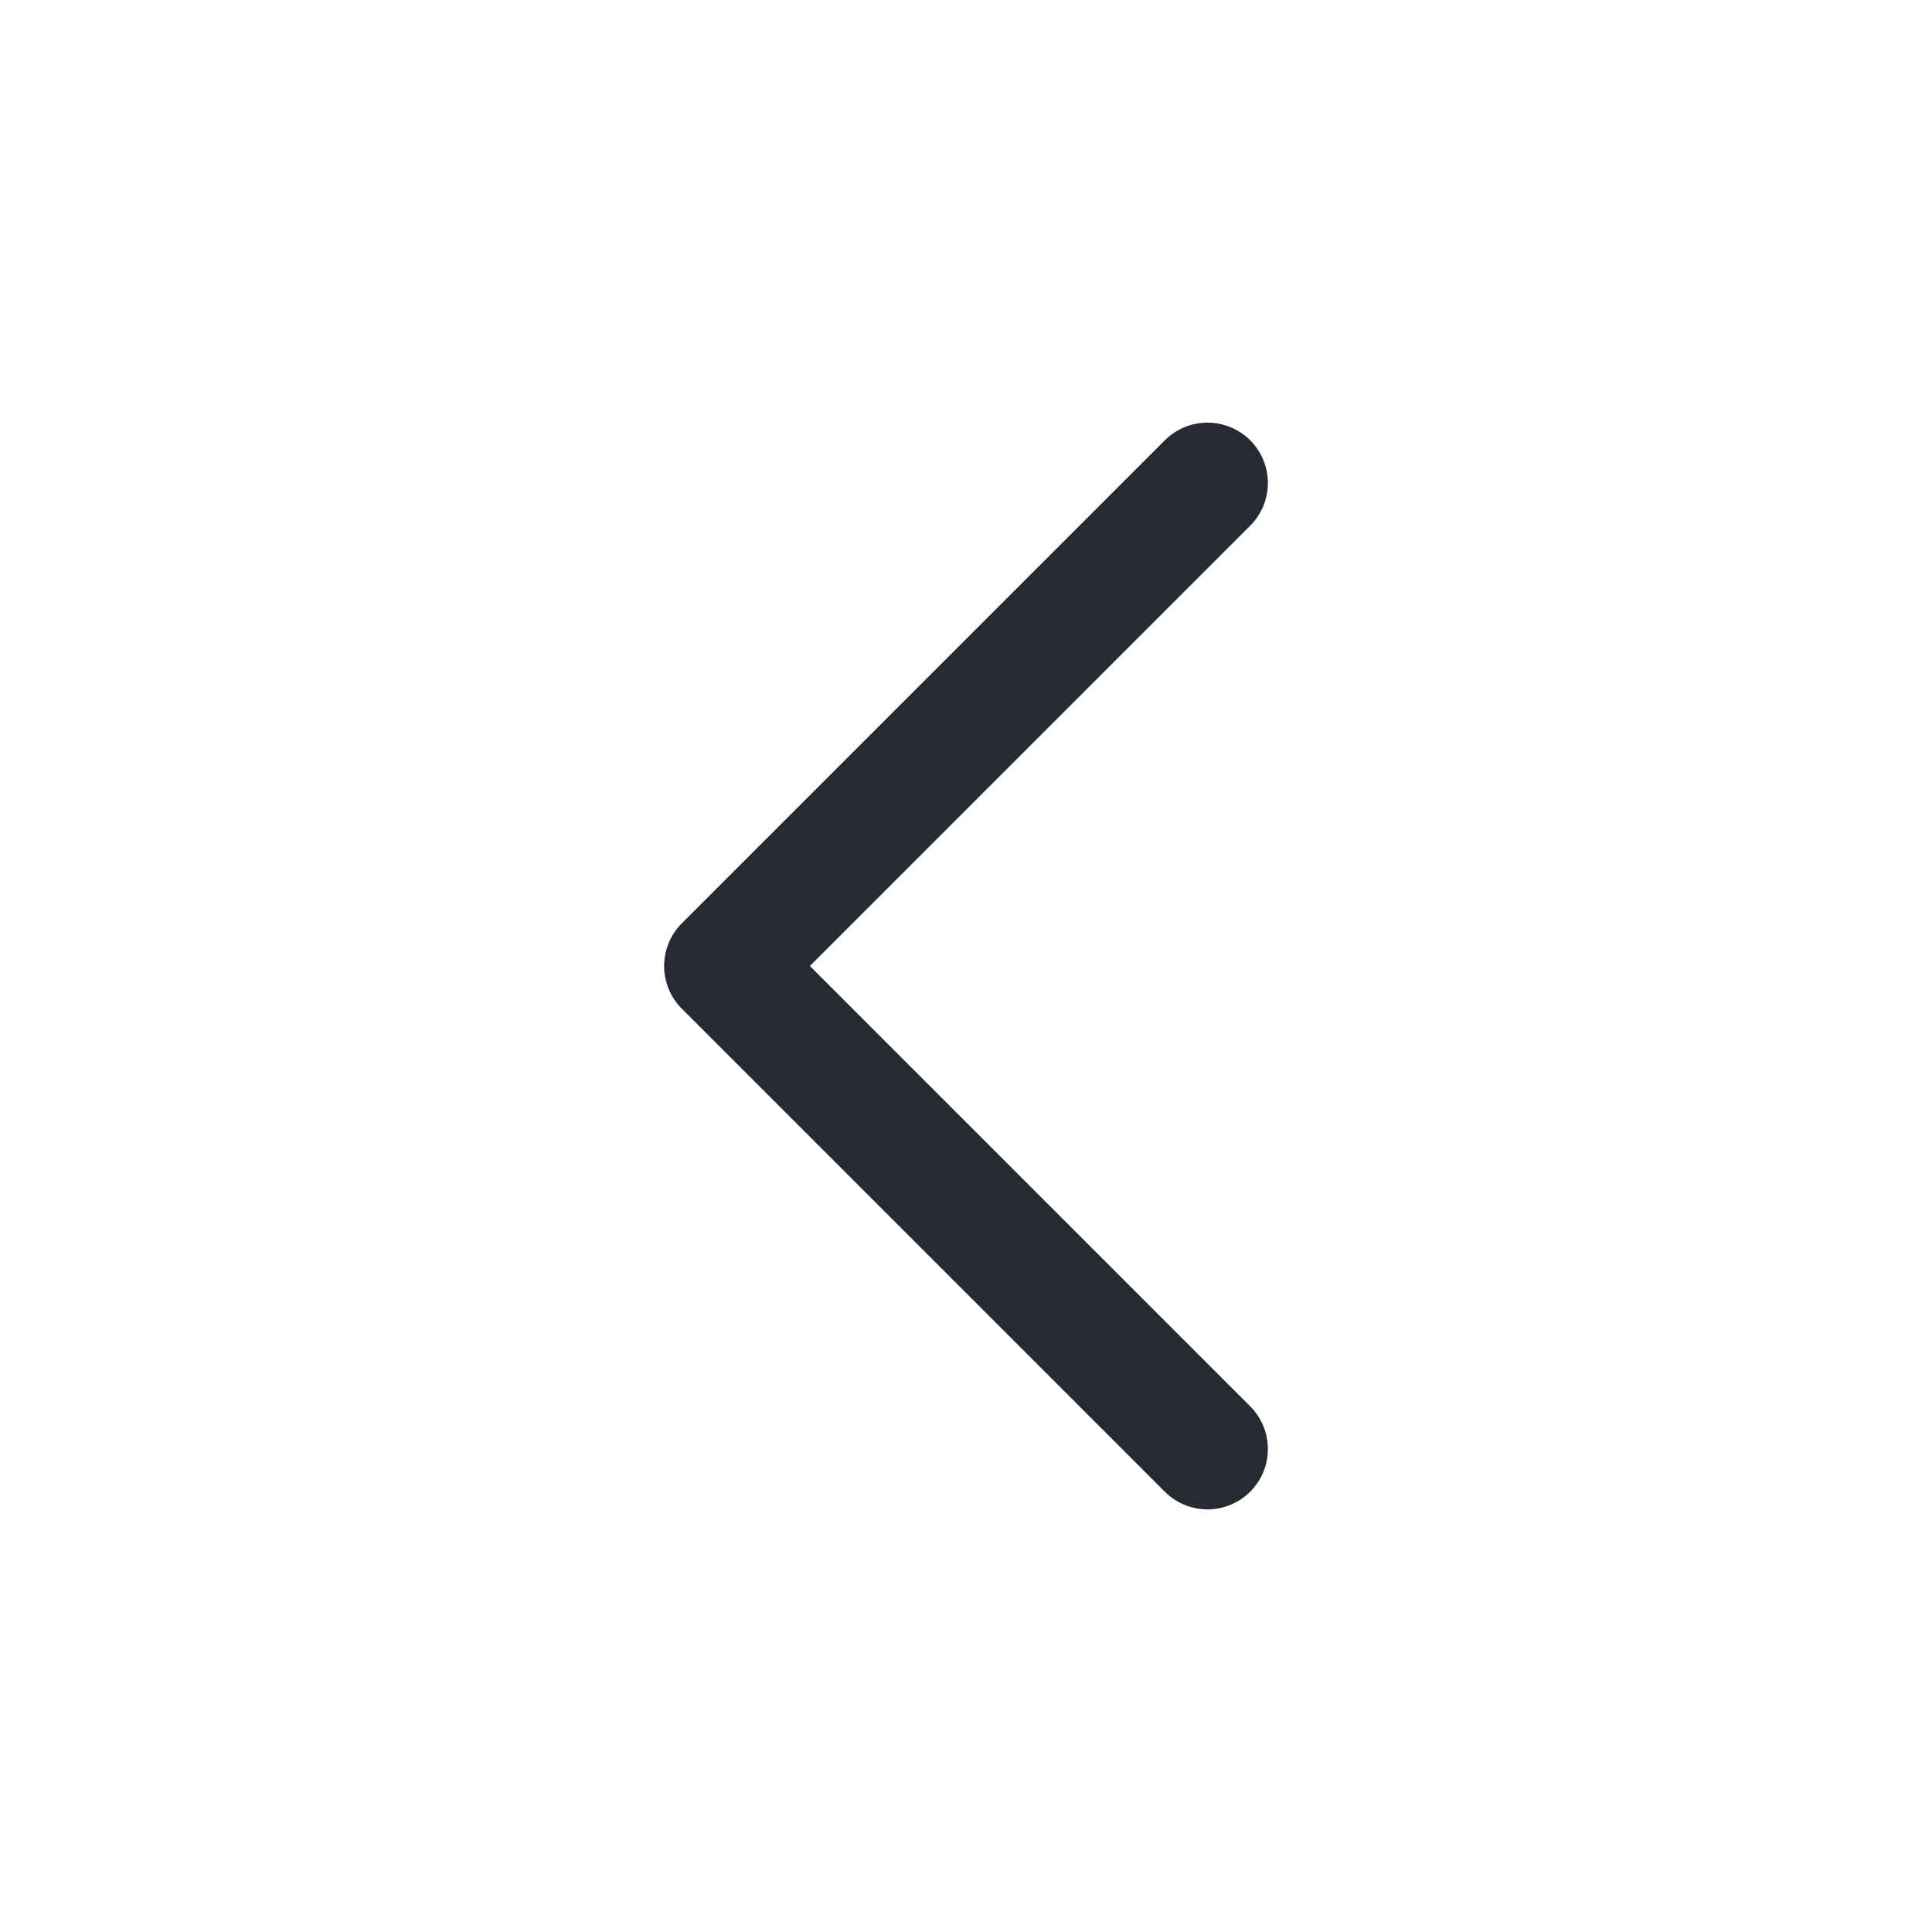
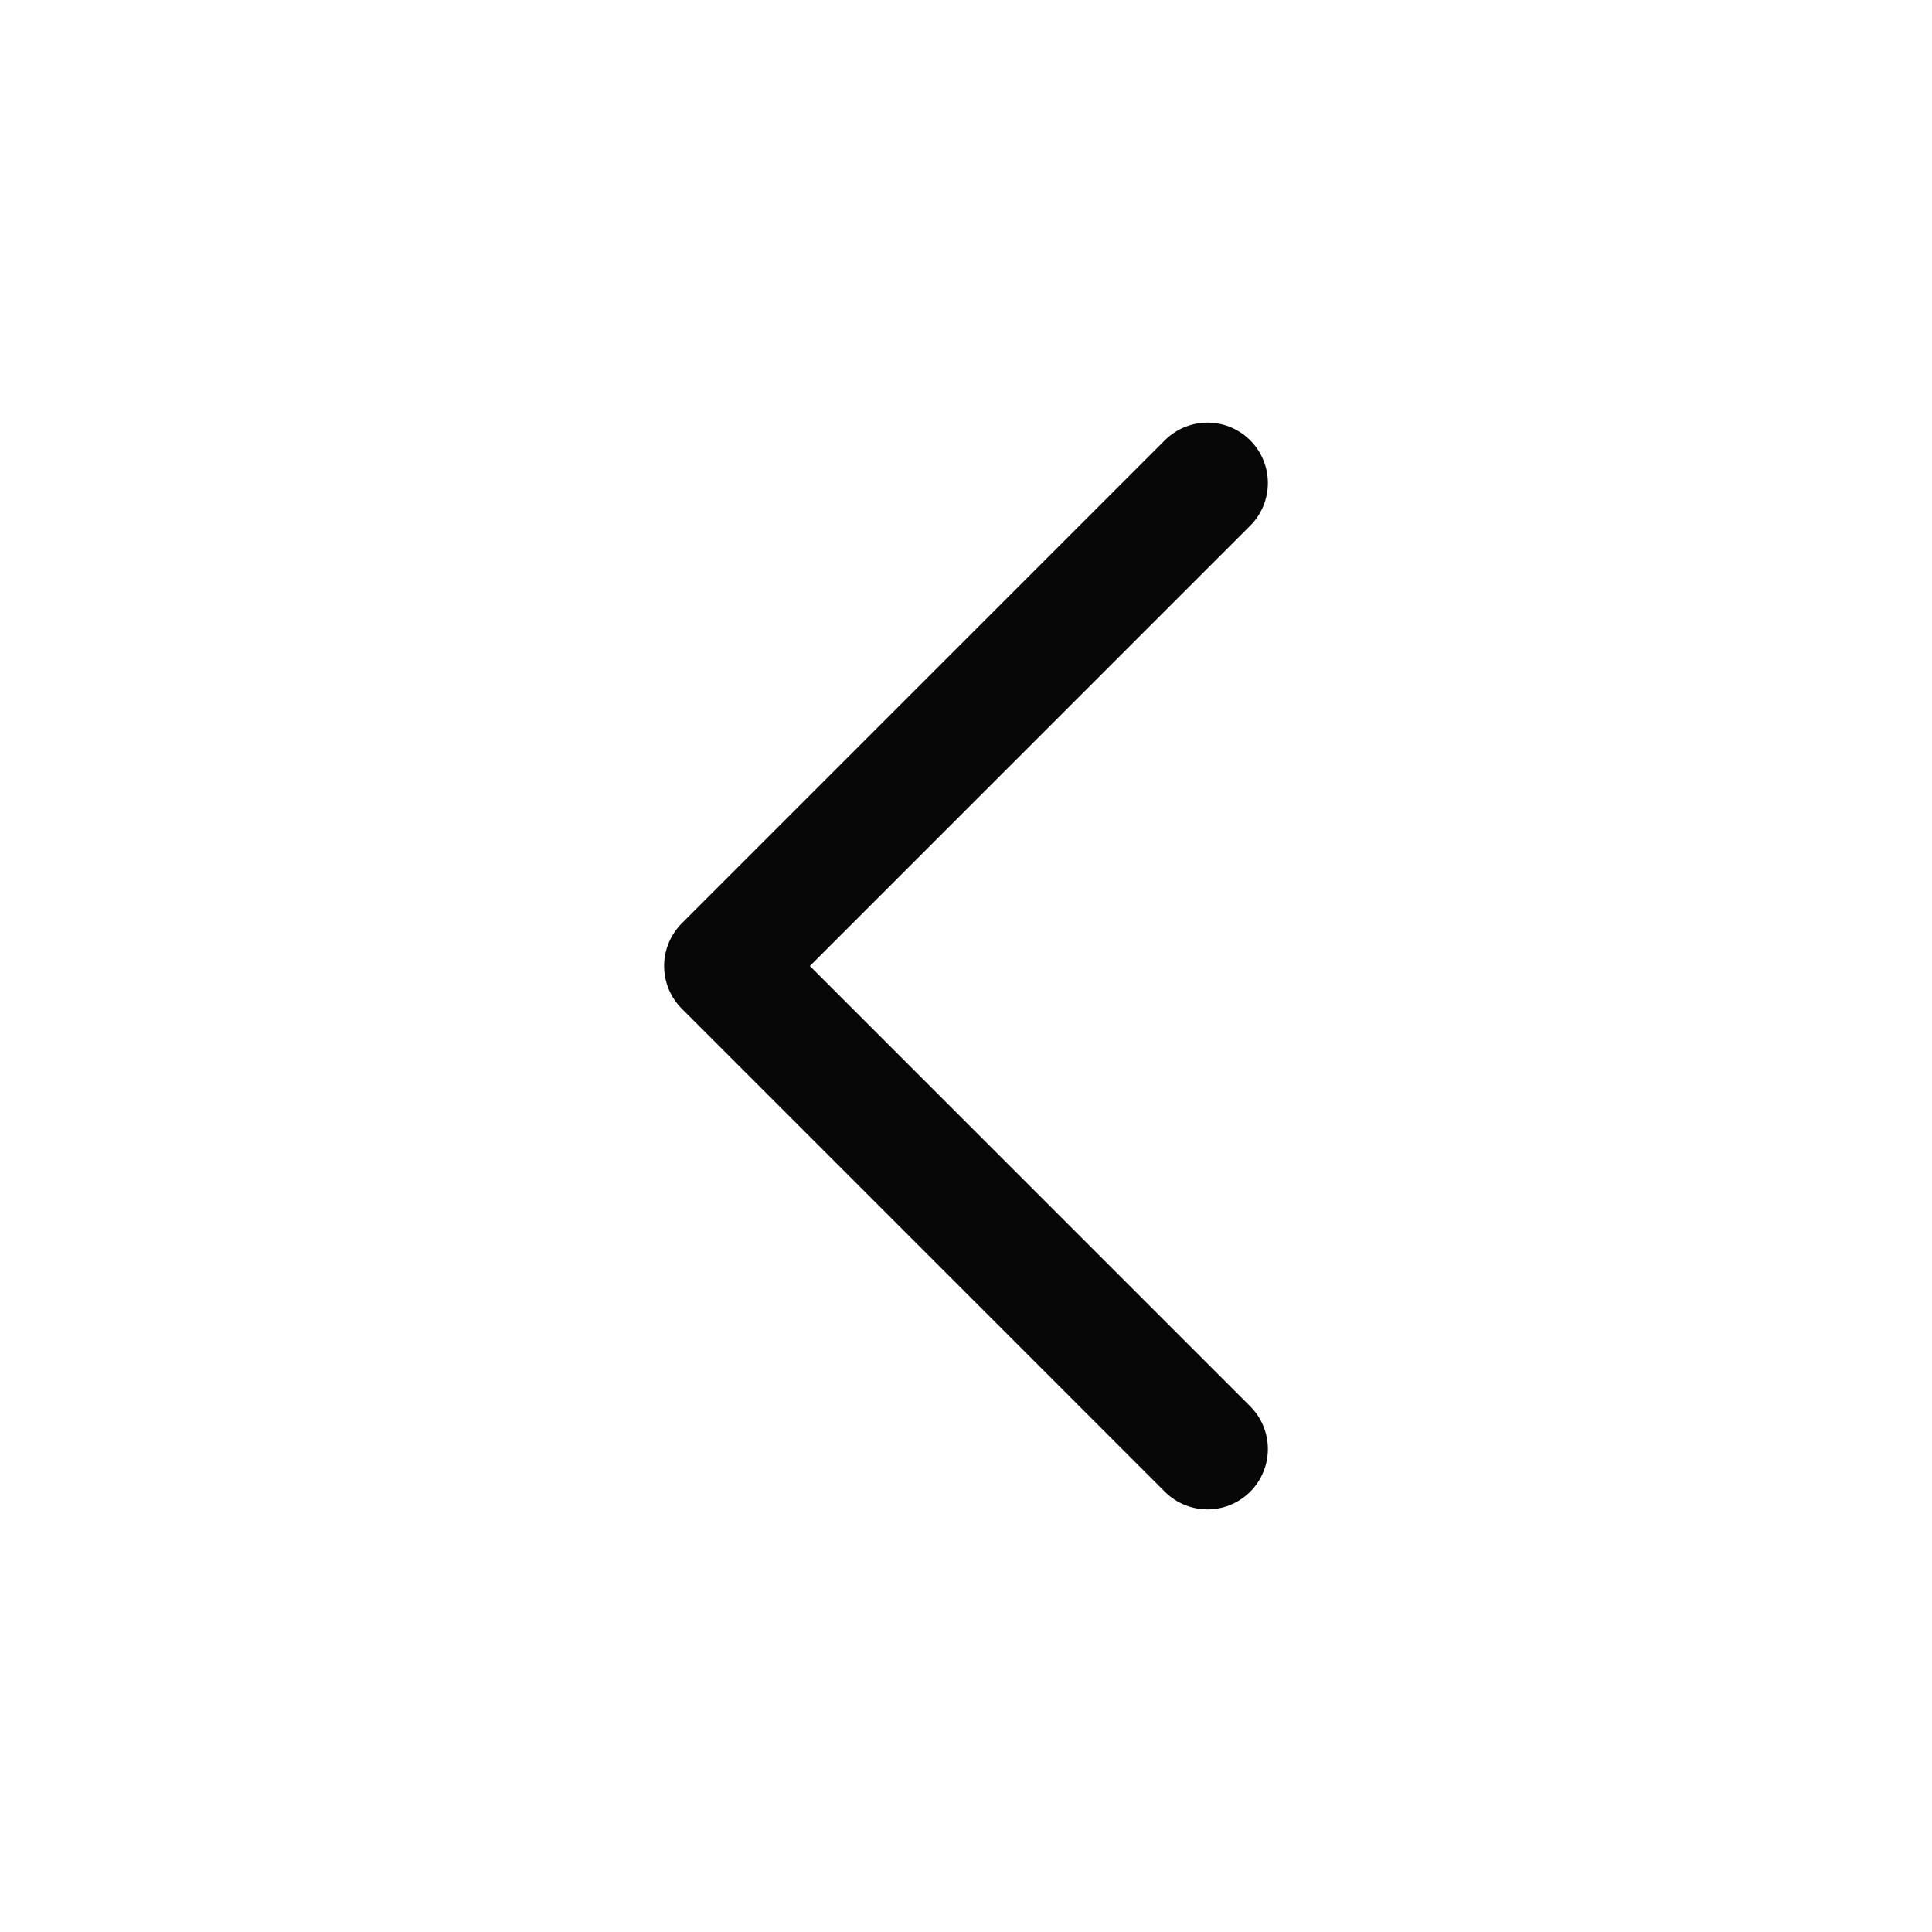
<svg xmlns="http://www.w3.org/2000/svg" width="24" height="24" viewBox="0 0 24 24" fill="none">
-   <path d="M15 6L9 12L15 18" stroke="#272A32" stroke-width="1.5" stroke-linecap="round" stroke-linejoin="round" />
+   <path d="M15 6L9 12L15 18" stroke="#070707" stroke-width="1.5" stroke-linecap="round" stroke-linejoin="round" />
</svg>
